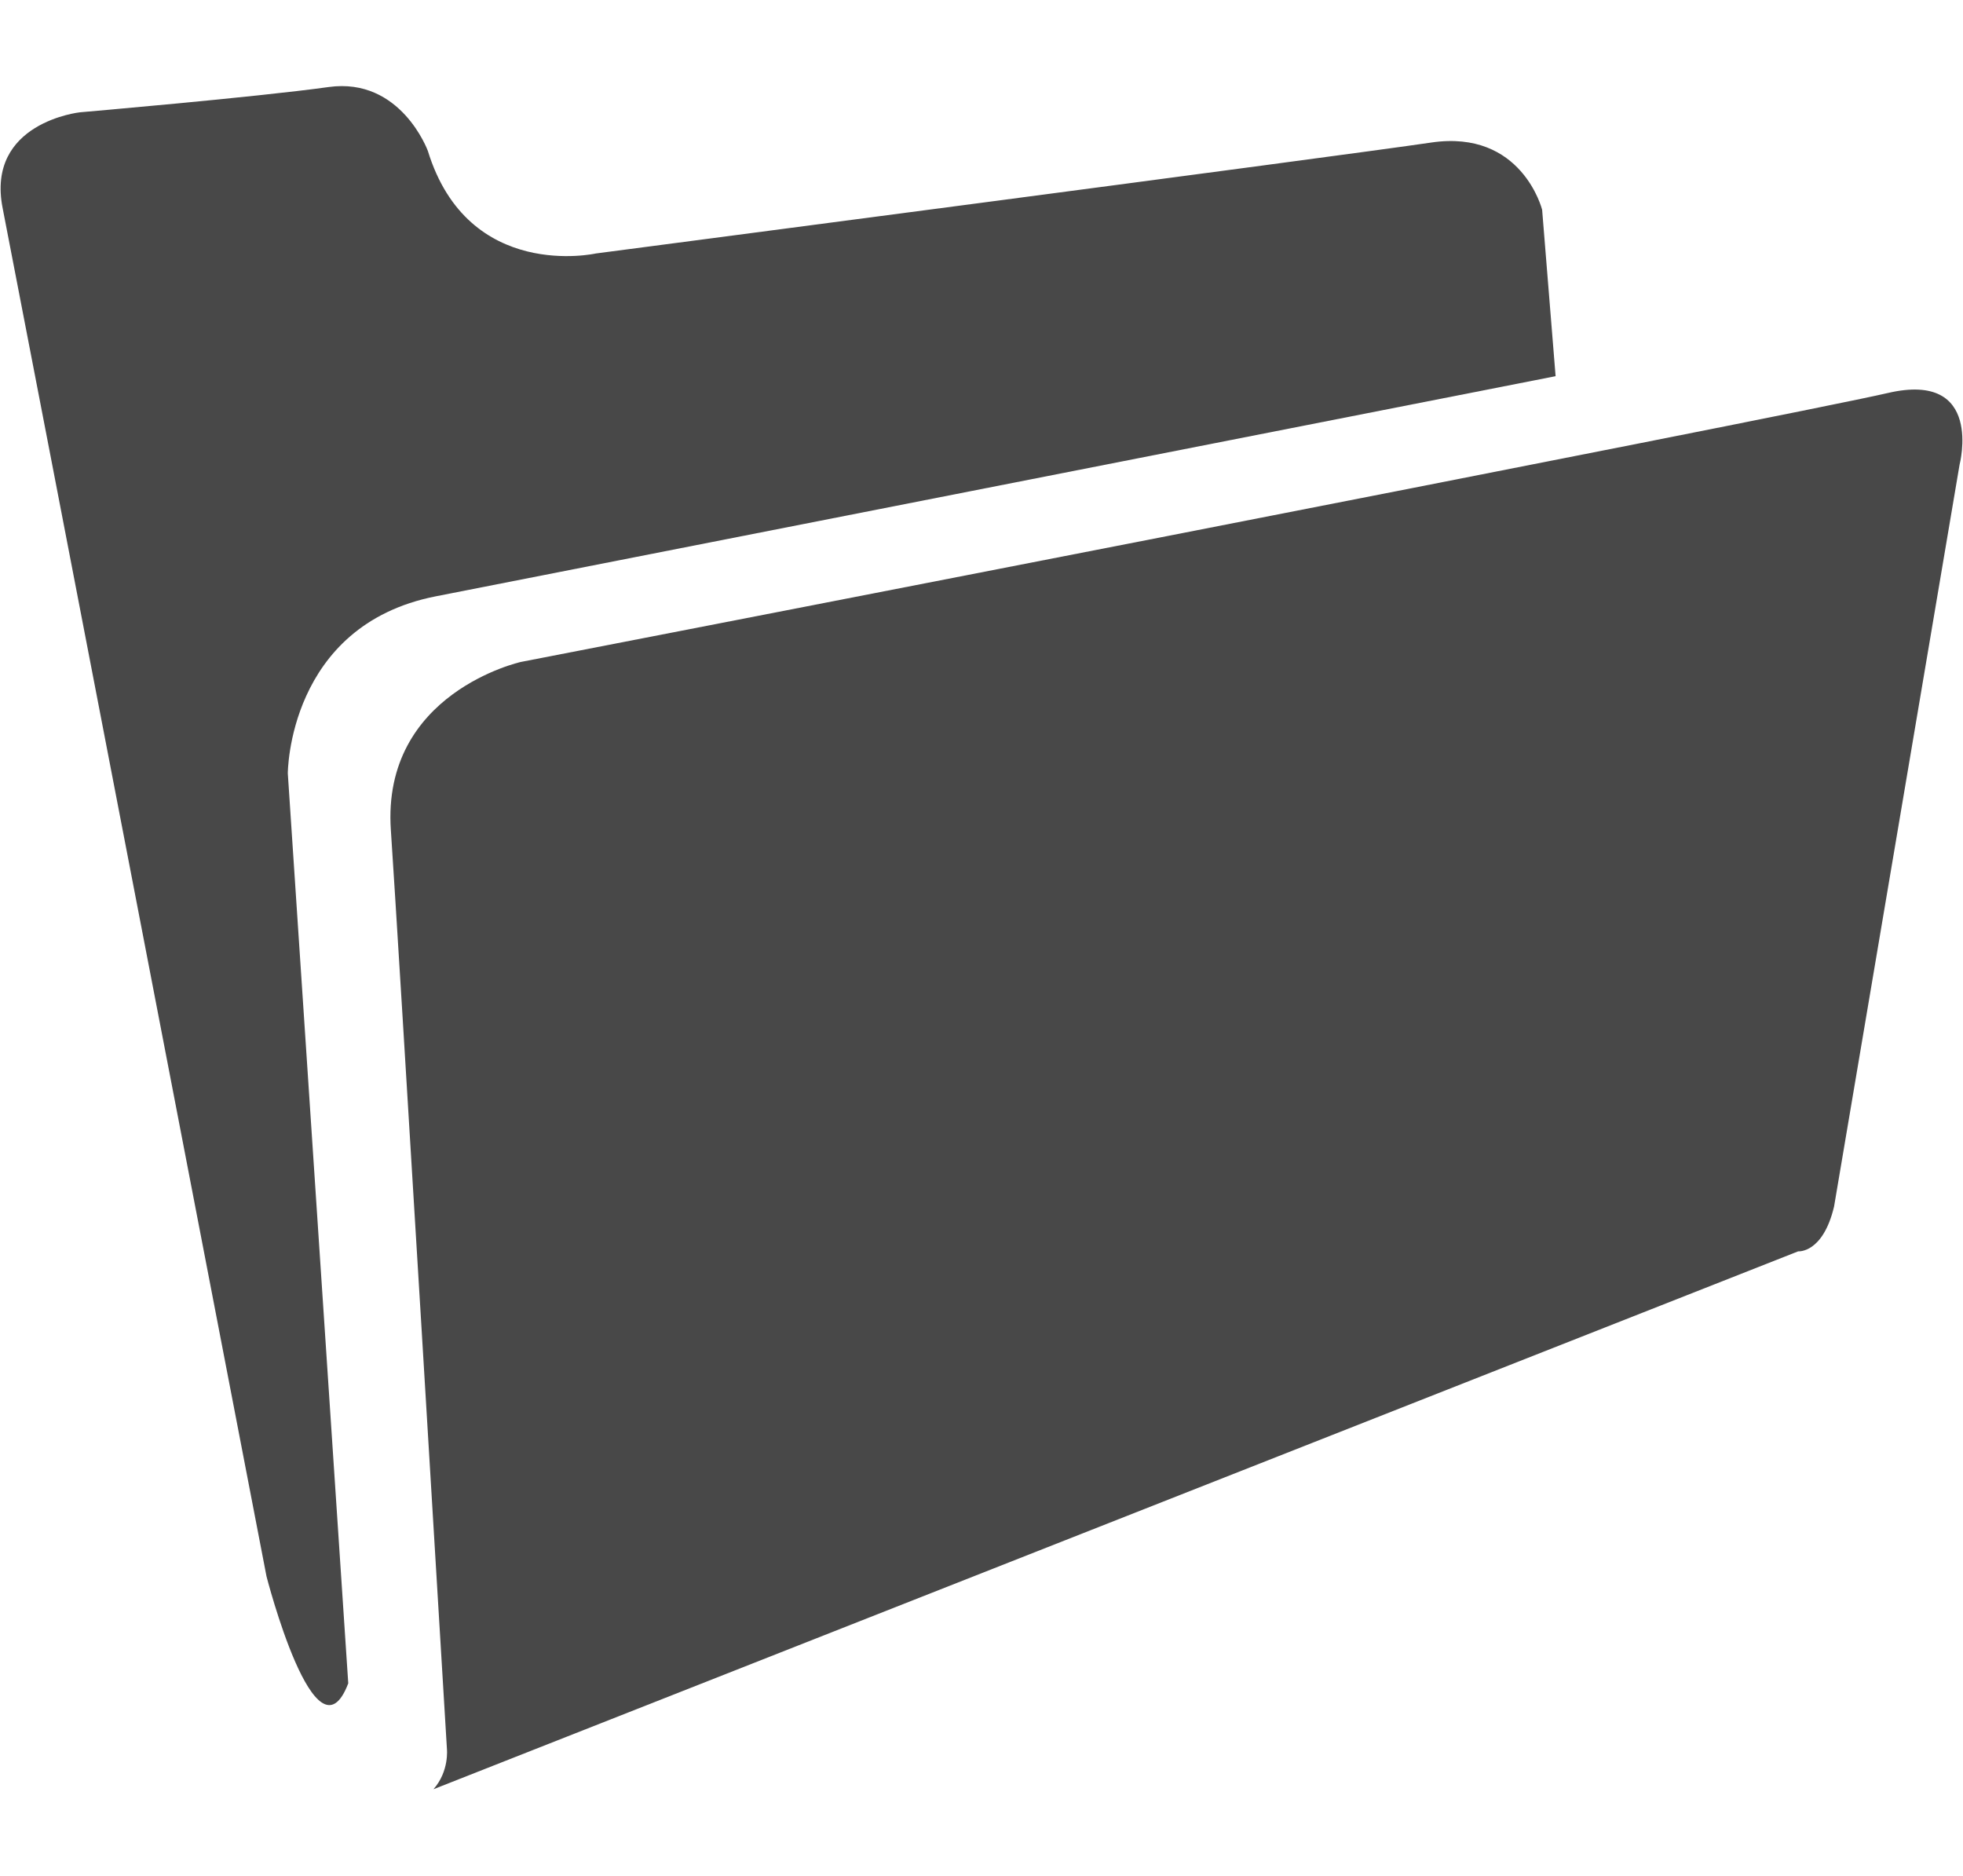
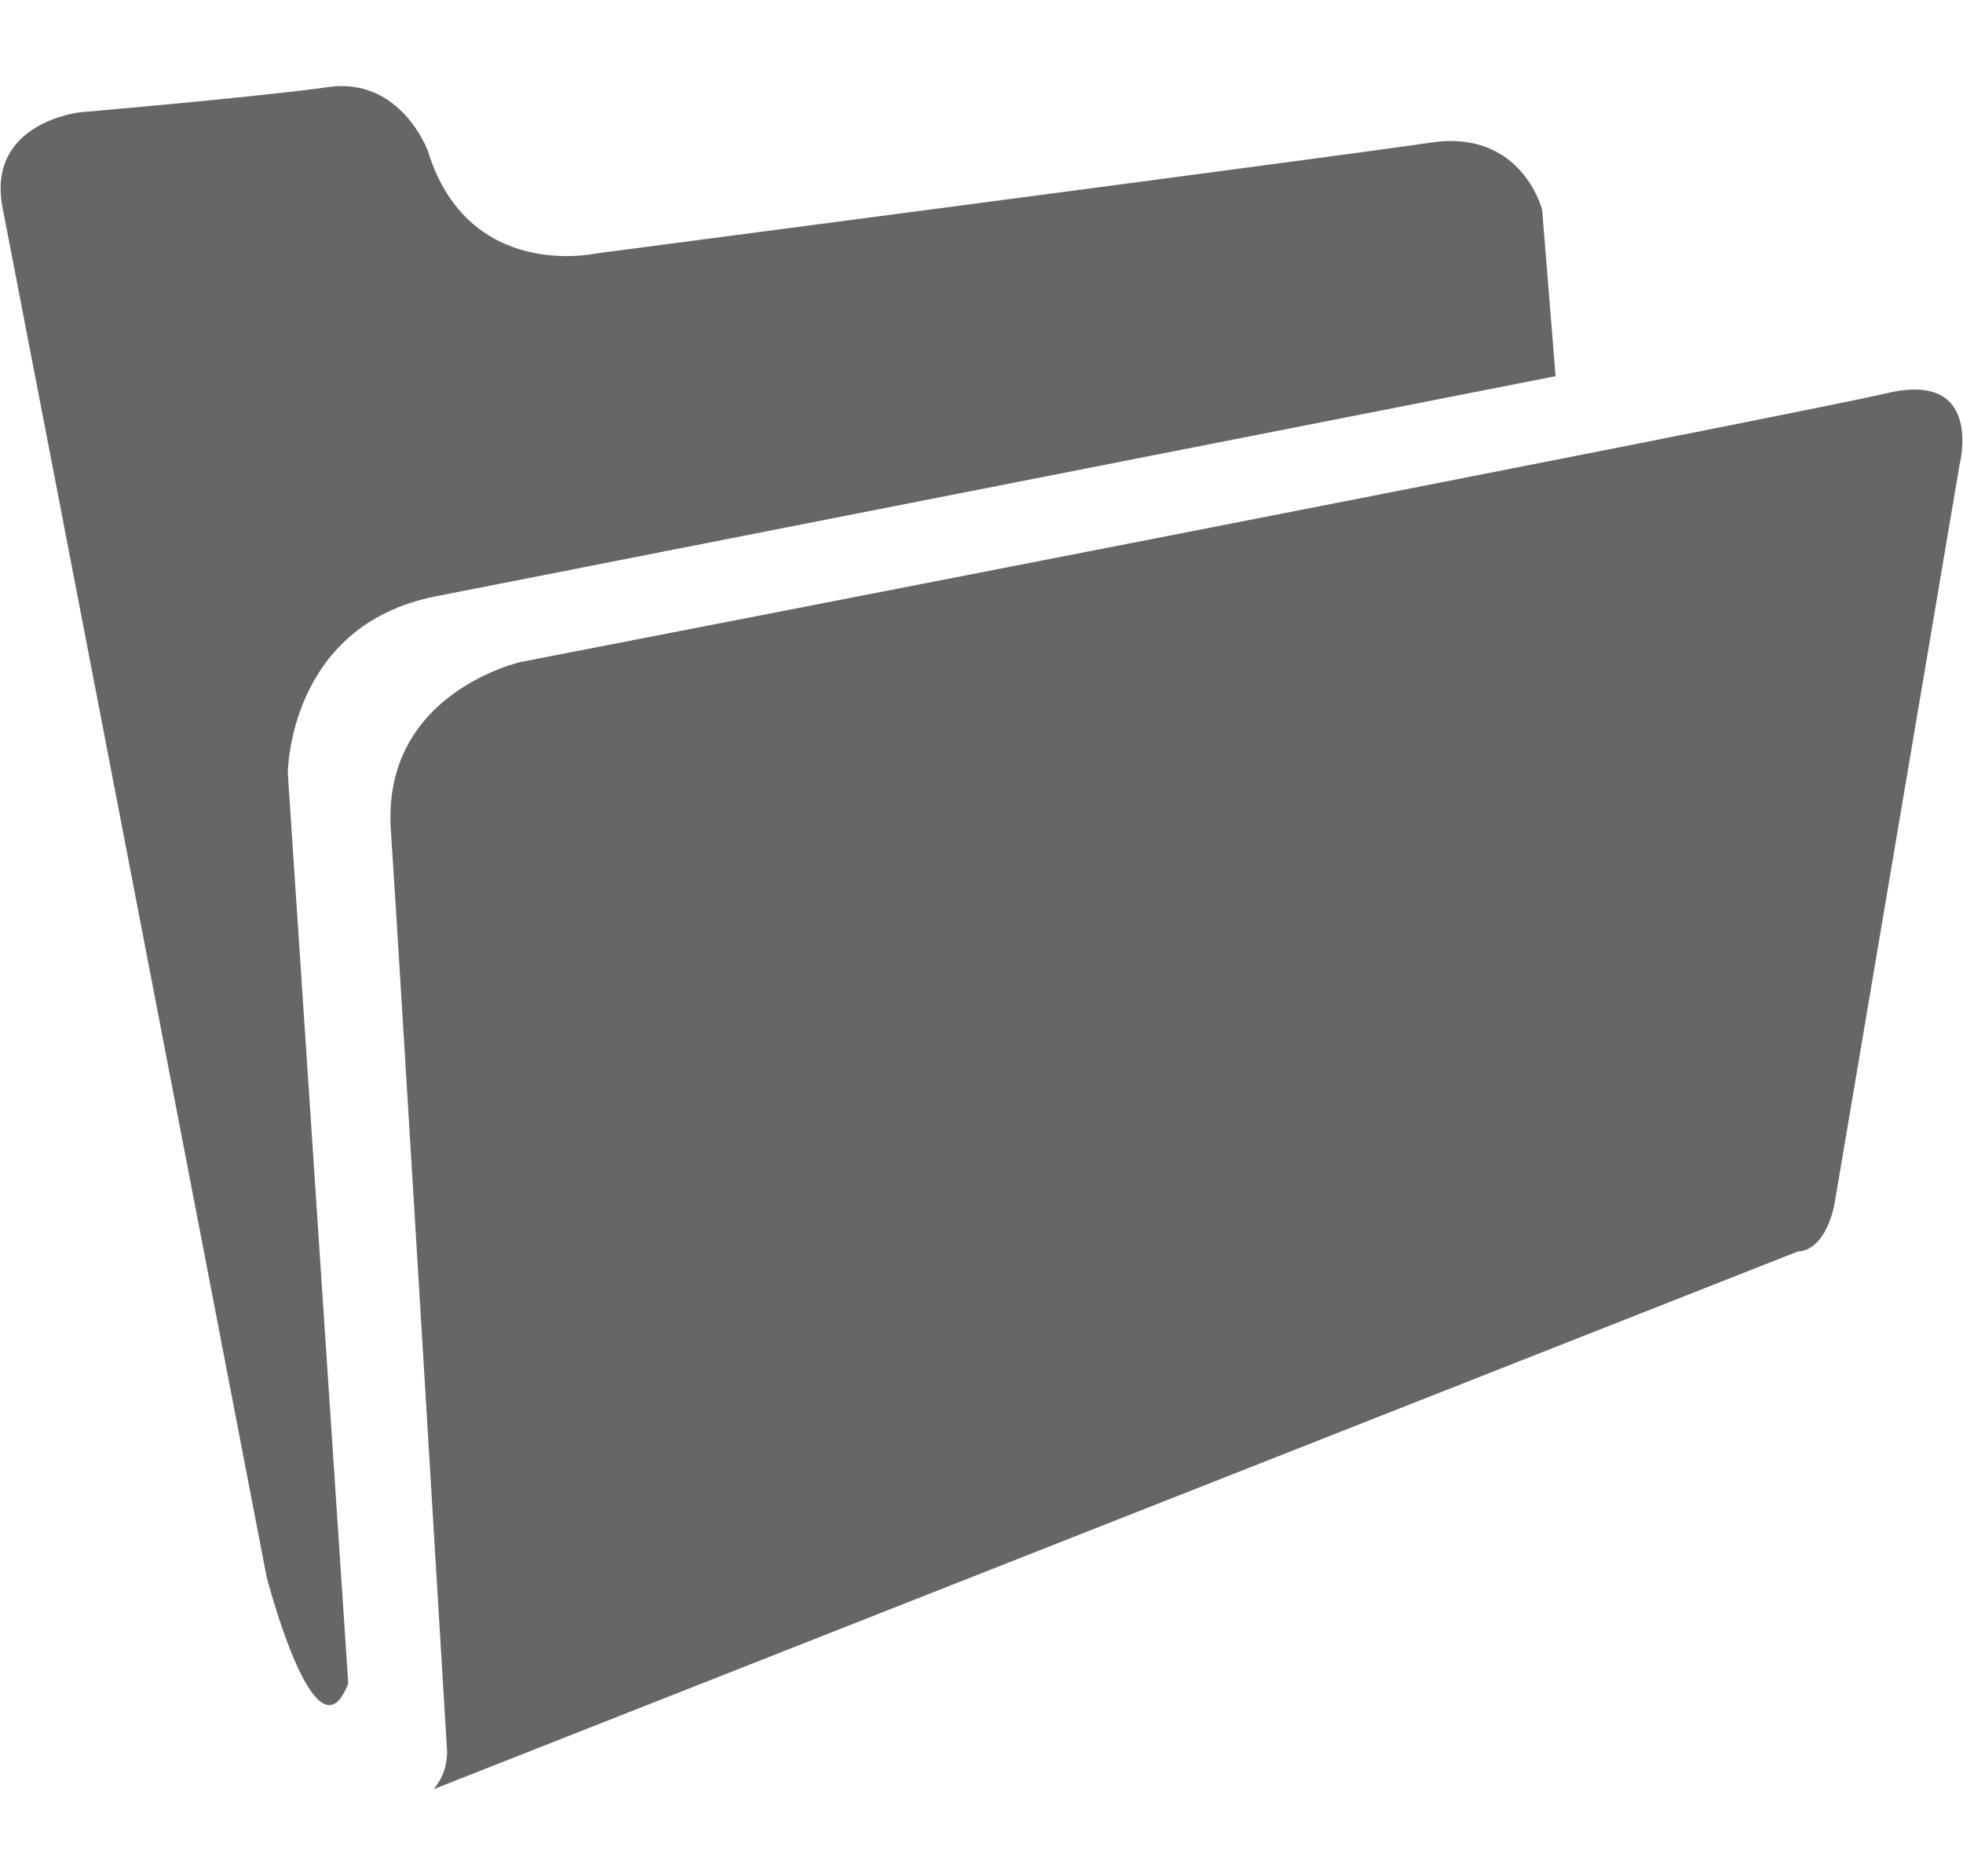
<svg xmlns="http://www.w3.org/2000/svg" enable-background="new 0 0 87.318 83.411" height="83.411" viewBox="0 0 87.318 83.411" width="87.318">
-   <g fill="#484848">
+   <g fill="#666666">
    <path d="m19.281 79.582 60.706-23.925s1.098.102 1.596-1.993l5.582-32.994s1.097-4.187-3.19-3.19-60.805 11.962-60.805 11.962-6.197 1.371-5.784 7.475c.307 4.481 2.494 40.87 2.494 40.87s.111.992-.599 1.795z" />
    <path d="m15.491 74.872-2.689-40.472s0-6.58 6.579-7.876 49.815-9.792 49.815-9.792l-.599-7.402s-.896-3.587-4.934-2.99-37.157 4.934-37.157 4.934-5.68 1.271-7.474-4.561c0 0-1.198-3.288-4.413-2.842-3.214.449-11.063 1.124-11.063 1.124s-4.188.448-3.439 4.26c.746 3.813 11.737 60.856 11.737 60.856s2.192 8.548 3.637 4.761z" />
  </g>
</svg>
